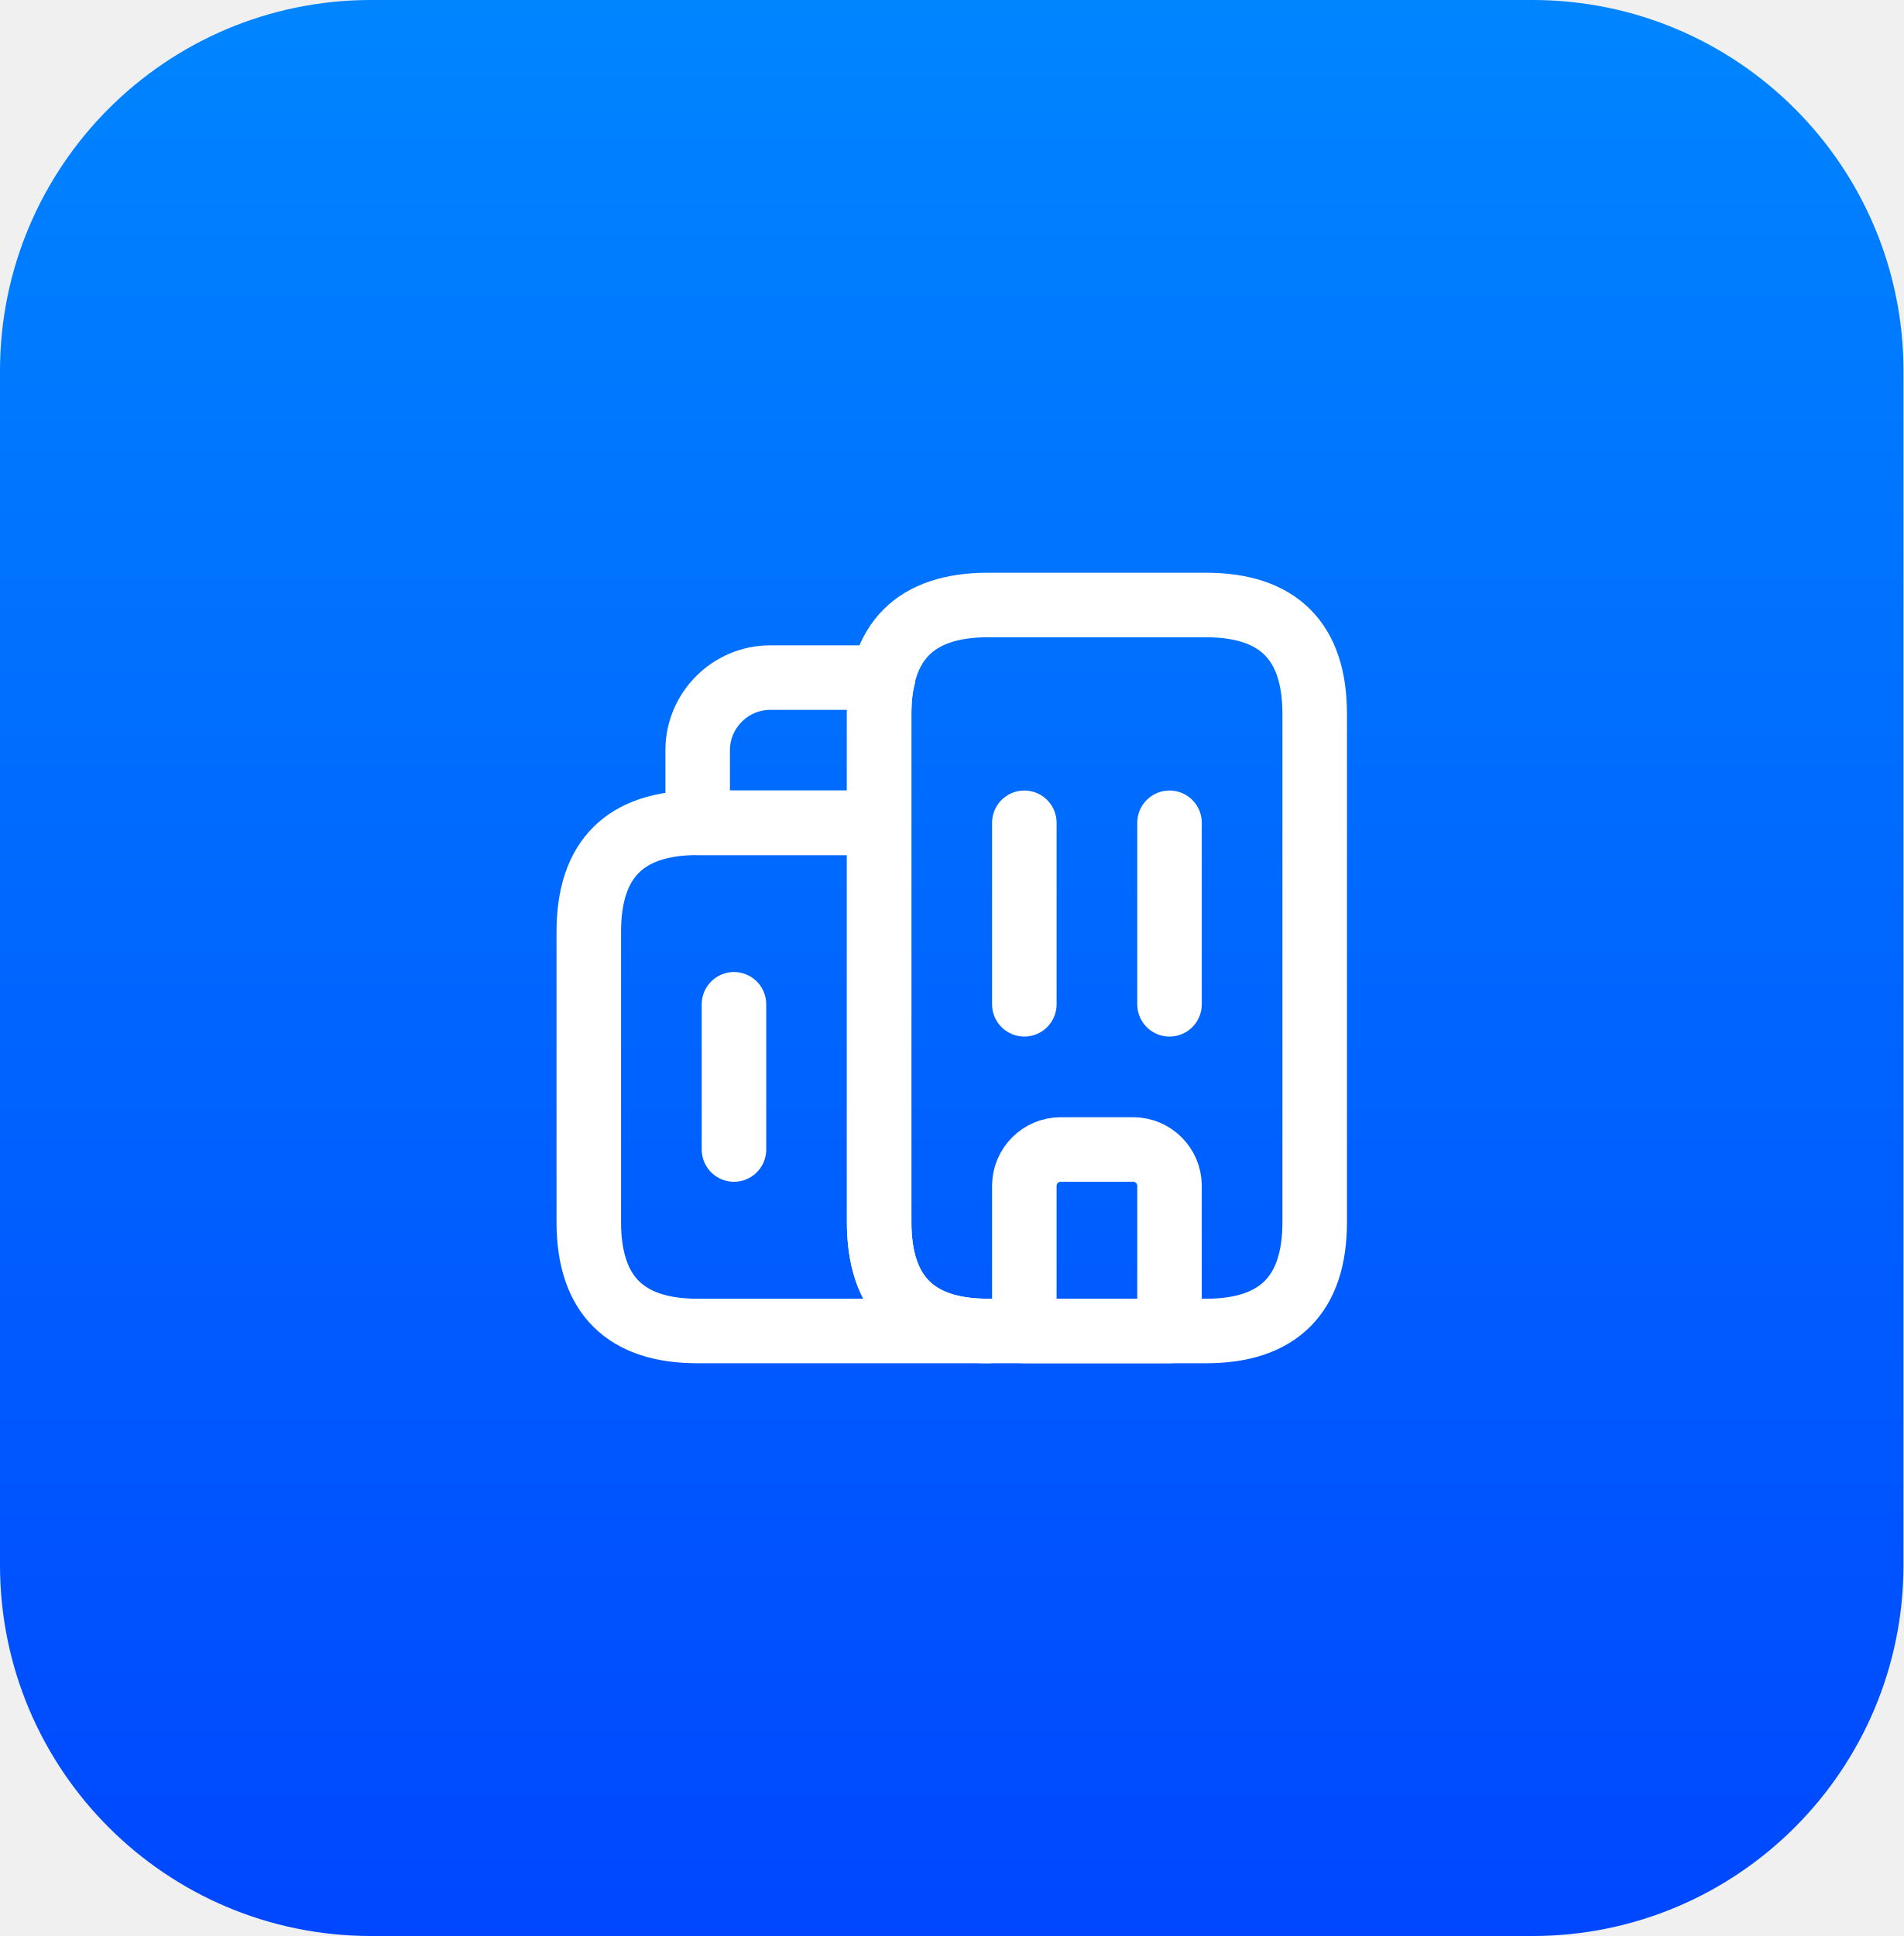
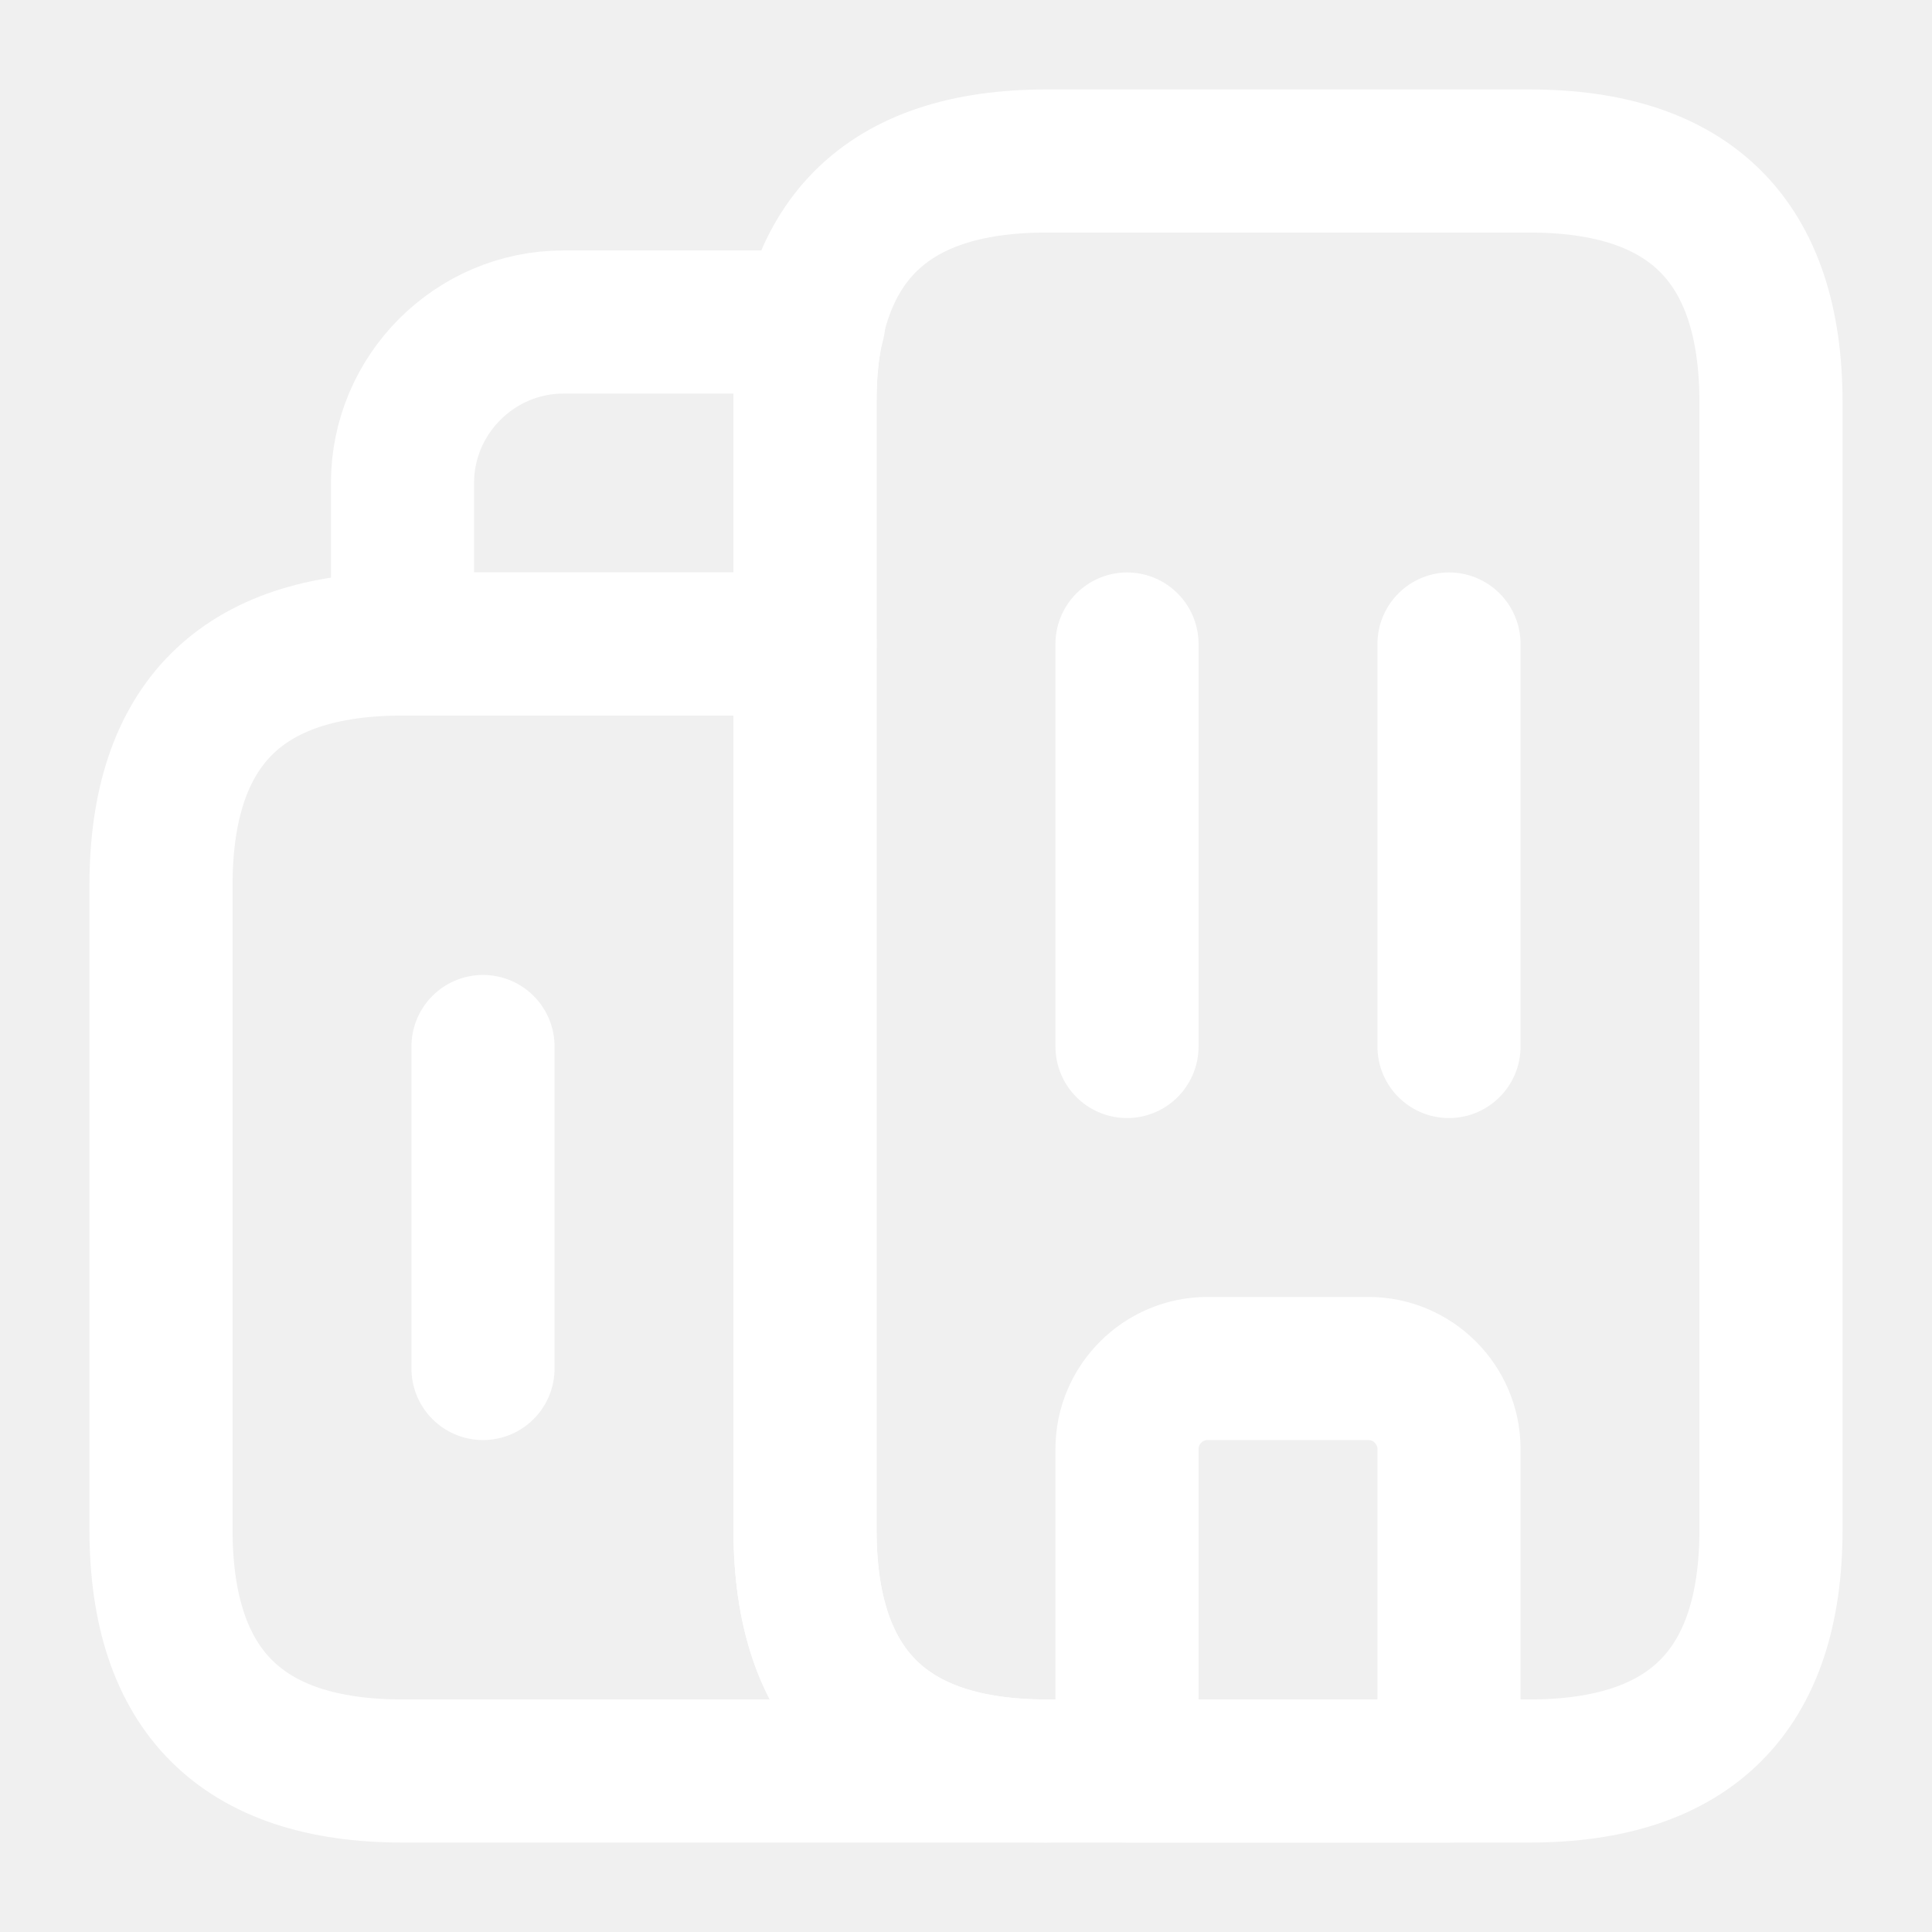
- <svg xmlns="http://www.w3.org/2000/svg" width="118" height="120" viewBox="0 0 118 120" fill="none">
-   <rect width="118" height="120" rx="23" fill="url(#paint0_linear_365_1075)" />
-   <path d="M61.25 82.5H43.25C38.75 82.5 36.5 80.25 36.5 75.75V57.75C36.5 53.25 38.75 51 43.25 51H54.5V75.75C54.5 80.25 56.75 82.5 61.25 82.5Z" stroke="white" stroke-width="4" stroke-miterlimit="10" stroke-linecap="round" stroke-linejoin="round" />
-   <path d="M54.748 42C54.568 42.675 54.5 43.417 54.5 44.25V51H43.25V46.5C43.25 44.025 45.275 42 47.75 42H54.748Z" stroke="white" stroke-width="4" stroke-miterlimit="10" stroke-linecap="round" stroke-linejoin="round" />
-   <path d="M63.5 51V62.25" stroke="white" stroke-width="4" stroke-miterlimit="10" stroke-linecap="round" stroke-linejoin="round" />
-   <path d="M72.5 51V62.25" stroke="white" stroke-width="4" stroke-miterlimit="10" stroke-linecap="round" stroke-linejoin="round" />
-   <path d="M70.25 71.25H65.75C64.513 71.25 63.5 72.263 63.5 73.5V82.5H72.5V73.5C72.5 72.263 71.487 71.25 70.25 71.25Z" stroke="white" stroke-width="4" stroke-miterlimit="10" stroke-linecap="round" stroke-linejoin="round" />
-   <path d="M45.5 62.25V71.25" stroke="white" stroke-width="4" stroke-miterlimit="10" stroke-linecap="round" stroke-linejoin="round" />
-   <path d="M54.5 75.75V44.25C54.5 39.75 56.75 37.5 61.25 37.5H74.75C79.25 37.5 81.5 39.75 81.5 44.25V75.75C81.5 80.25 79.25 82.5 74.75 82.5H61.25C56.75 82.5 54.5 80.25 54.5 75.75Z" stroke="white" stroke-width="4" stroke-miterlimit="10" stroke-linecap="round" stroke-linejoin="round" />
-   <defs>
-     <linearGradient id="paint0_linear_365_1075" x1="59" y1="0" x2="59" y2="120" gradientUnits="userSpaceOnUse">
-       <stop stop-color="#0085FF" />
-       <stop offset="1" stop-color="#0047FF" />
-     </linearGradient>
-   </defs>
+ <svg xmlns="http://www.w3.org/2000/svg" width="54" height="54" viewBox="0 0 54 54" fill="none">
+   <path d="M29.25 49.5H11.25C6.75 49.5 4.5 47.25 4.5 42.75V24.75C4.5 20.25 6.75 18 11.25 18H22.5V42.75C22.5 47.25 24.75 49.5 29.25 49.5Z" stroke="white" stroke-width="4" stroke-miterlimit="10" stroke-linecap="round" stroke-linejoin="round" />
+   <path d="M22.747 9C22.567 9.675 22.5 10.418 22.5 11.25V18H11.25V13.5C11.25 11.025 13.275 9 15.75 9H22.747Z" stroke="white" stroke-width="4" stroke-miterlimit="10" stroke-linecap="round" stroke-linejoin="round" />
+   <path d="M31.5 18V29.25" stroke="white" stroke-width="4" stroke-miterlimit="10" stroke-linecap="round" stroke-linejoin="round" />
+   <path d="M40.5 18V29.25" stroke="white" stroke-width="4" stroke-miterlimit="10" stroke-linecap="round" stroke-linejoin="round" />
+   <path d="M38.25 38.25H33.75C32.513 38.25 31.5 39.263 31.5 40.5V49.5H40.5V40.5C40.5 39.263 39.487 38.25 38.25 38.25Z" stroke="white" stroke-width="4" stroke-miterlimit="10" stroke-linecap="round" stroke-linejoin="round" />
+   <path d="M13.5 29.25V38.25" stroke="white" stroke-width="4" stroke-miterlimit="10" stroke-linecap="round" stroke-linejoin="round" />
+   <path d="M22.5 42.75V11.25C22.5 6.75 24.75 4.5 29.25 4.5H42.75C47.25 4.5 49.5 6.75 49.5 11.25V42.75C49.5 47.25 47.25 49.5 42.75 49.5H29.25C24.75 49.5 22.5 47.25 22.5 42.75Z" stroke="white" stroke-width="4" stroke-miterlimit="10" stroke-linecap="round" stroke-linejoin="round" />
</svg>
